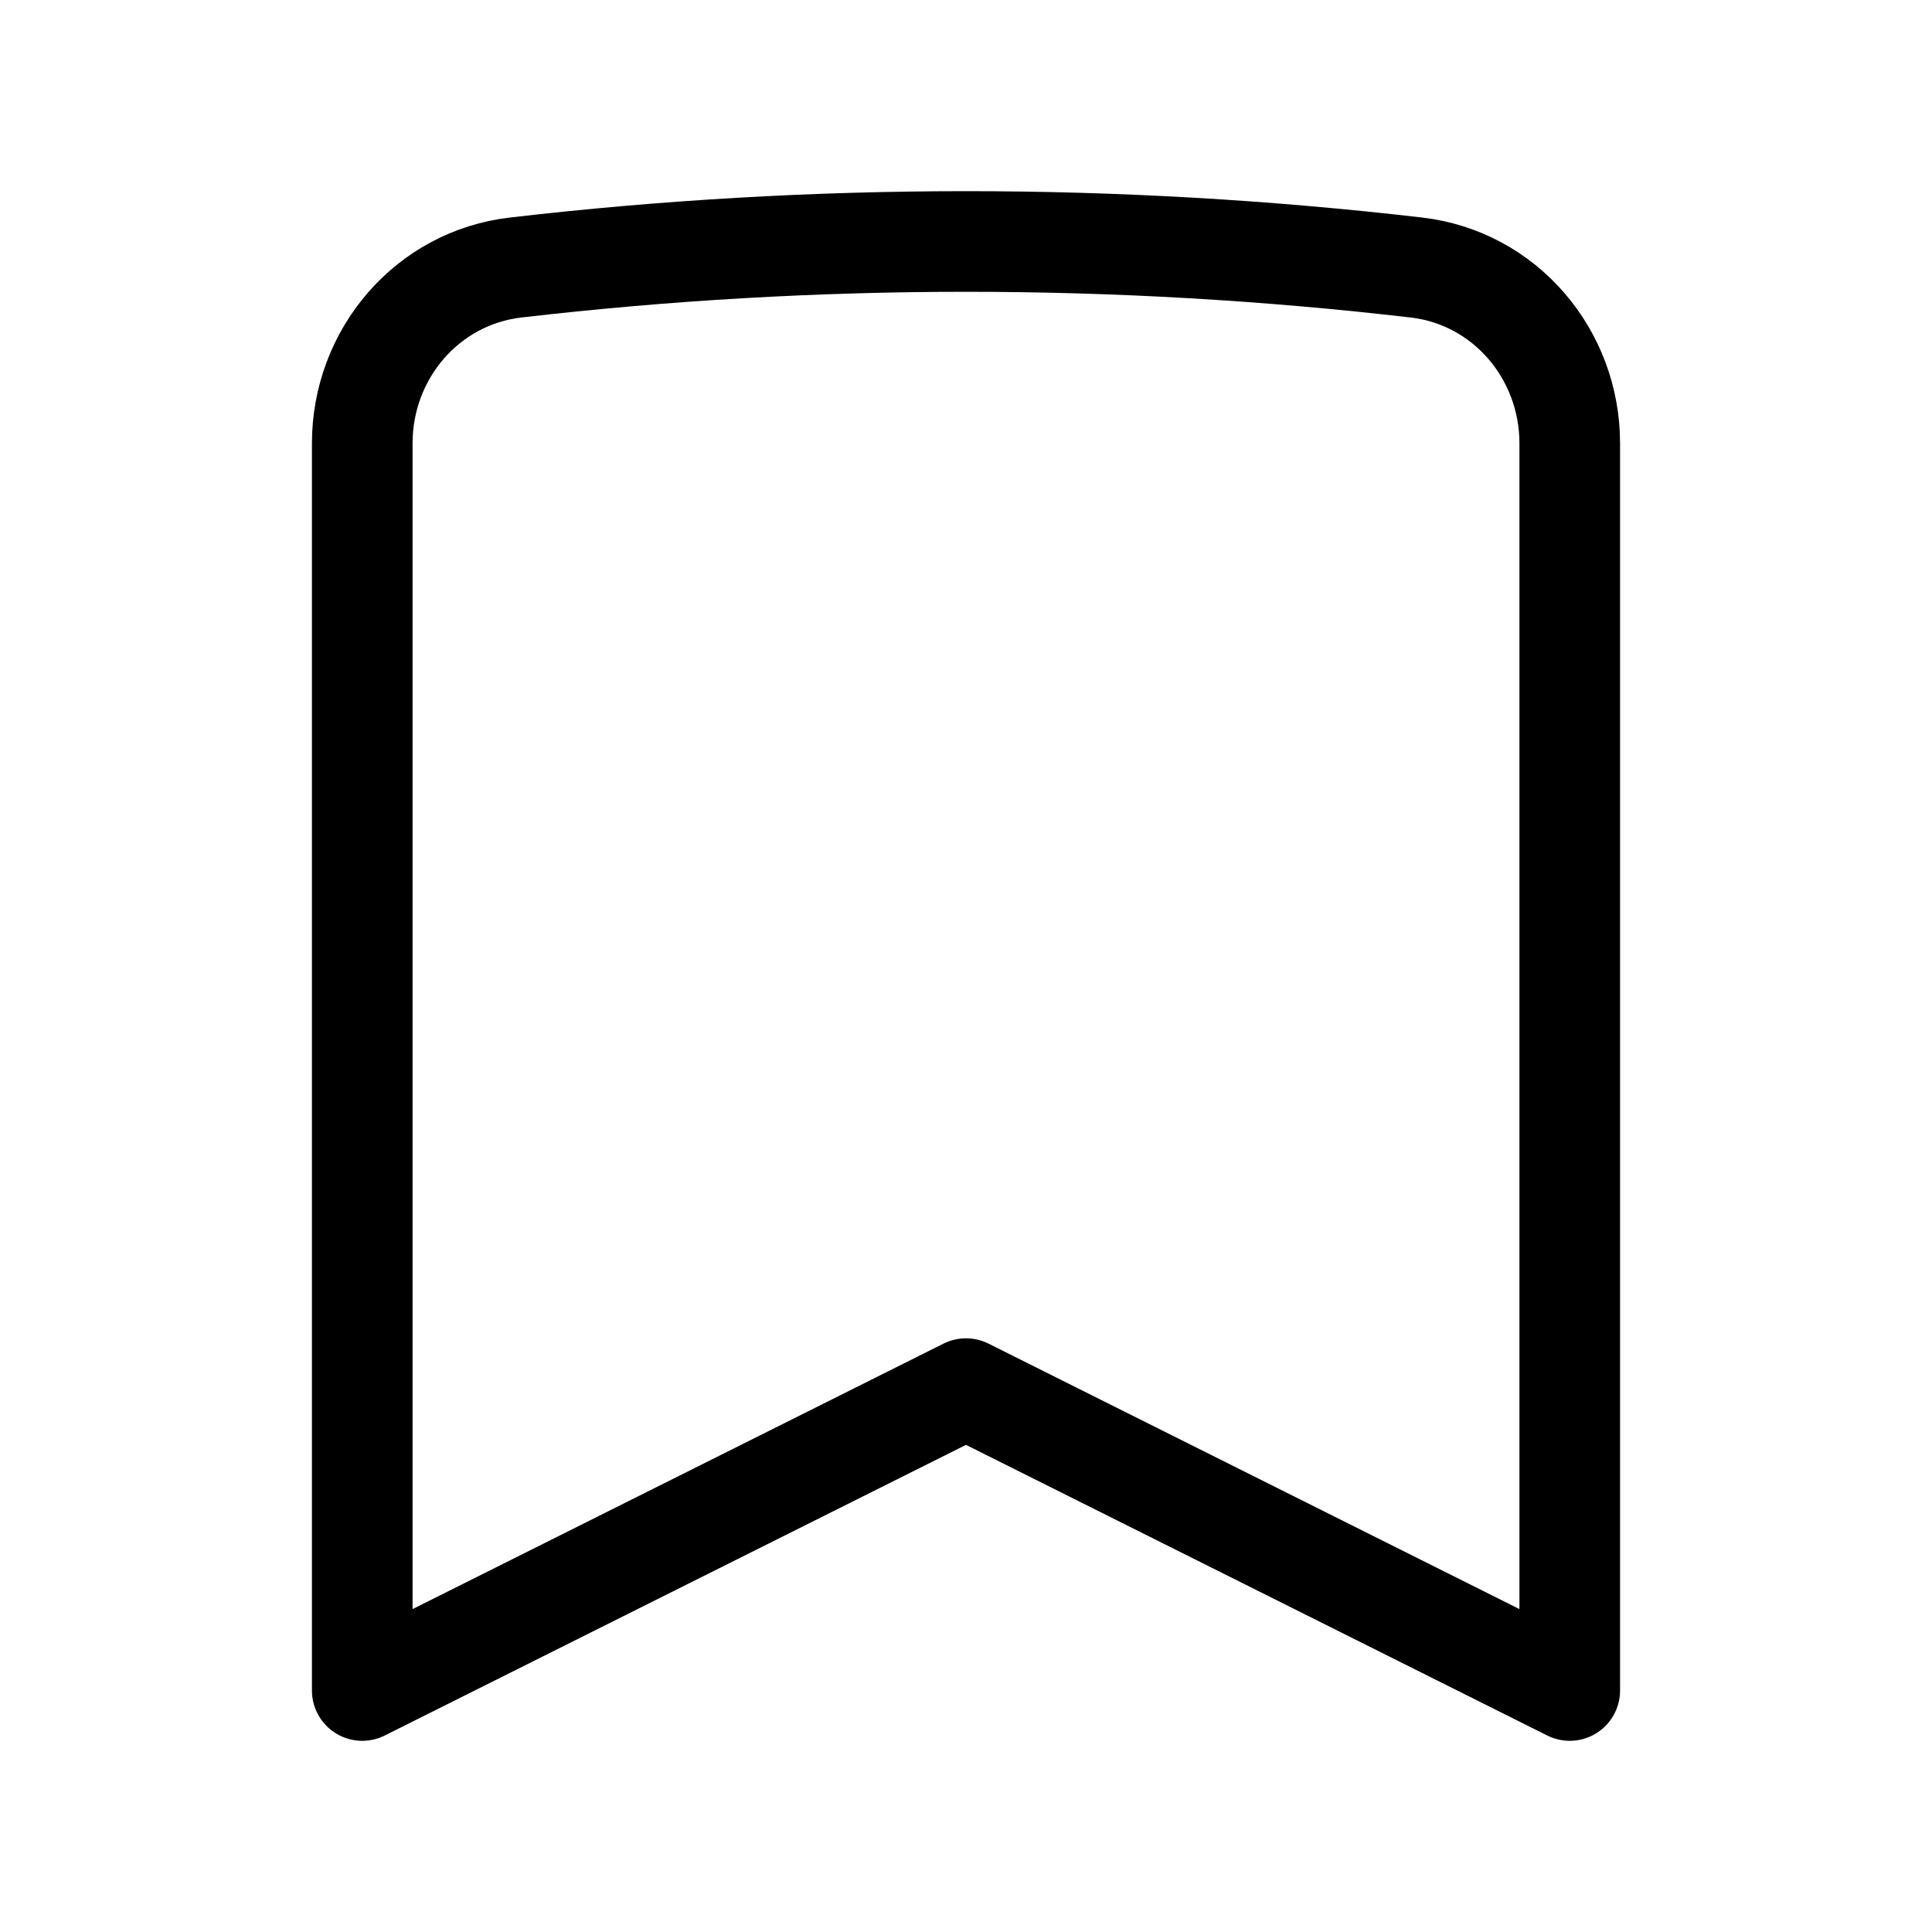
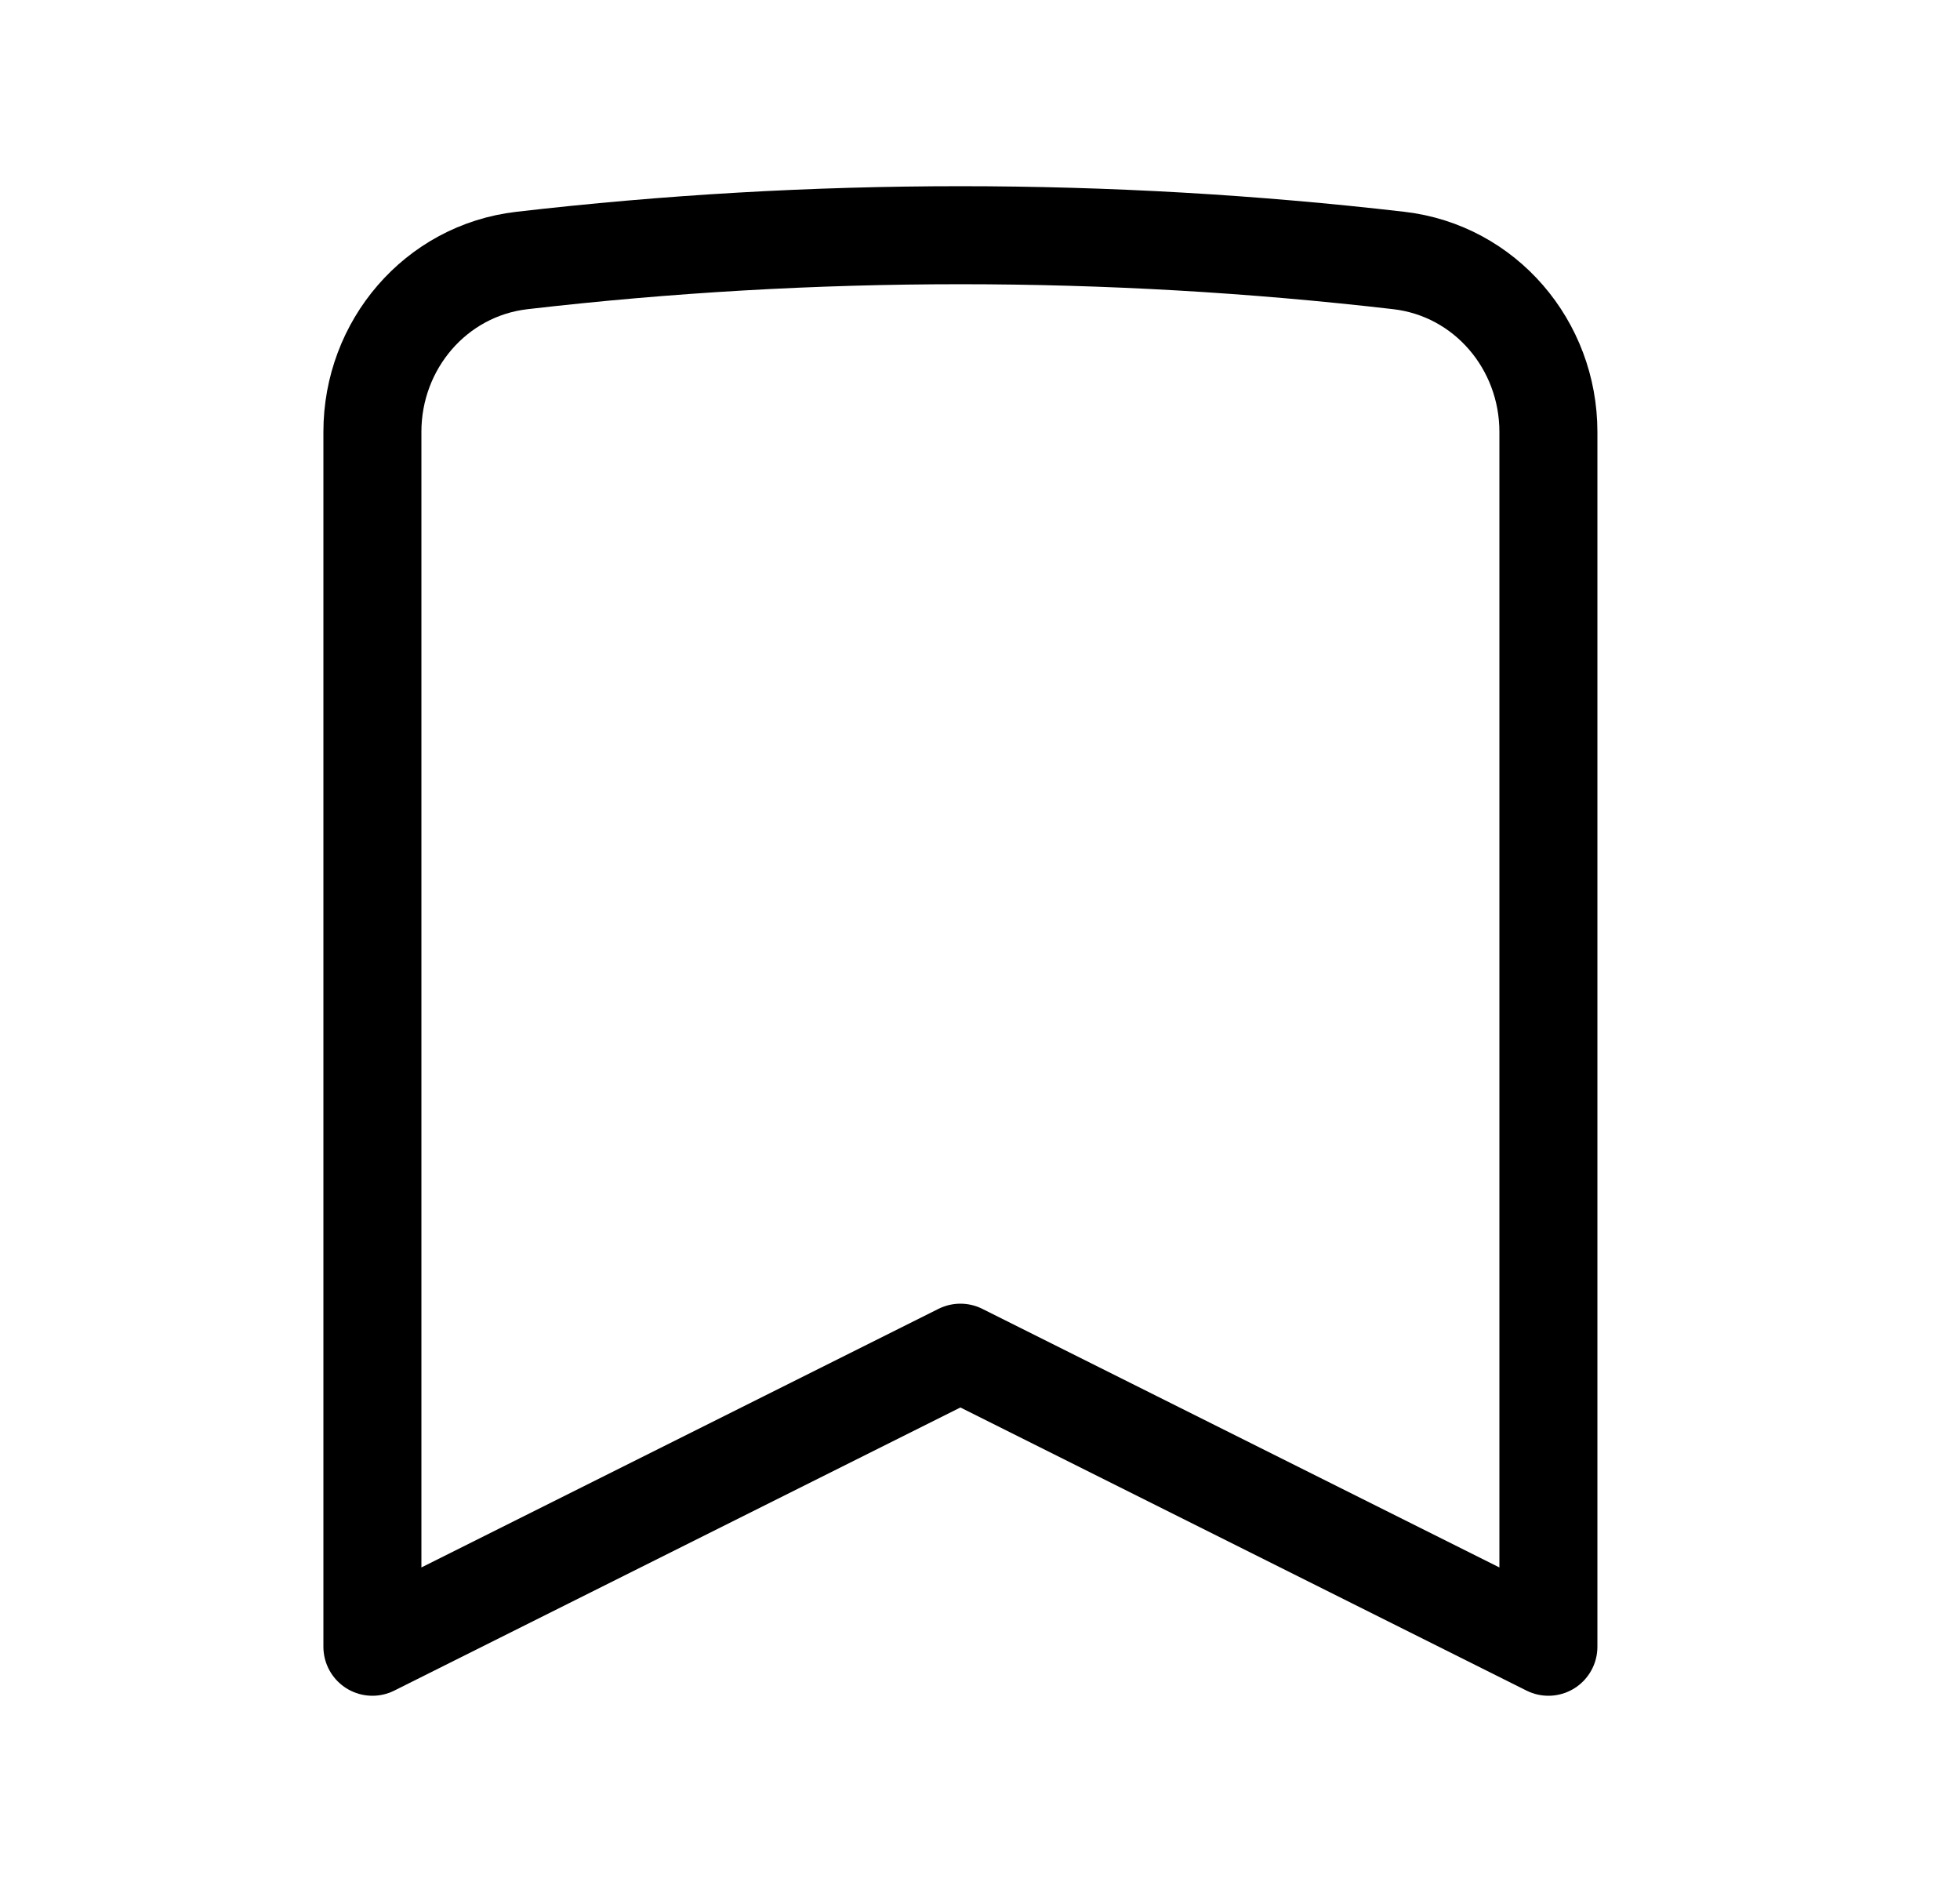
- <svg xmlns="http://www.w3.org/2000/svg" width="24" height="24" viewBox="0 0 24 24" fill="none">
+ <svg xmlns="http://www.w3.org/2000/svg" width="25" height="24" viewBox="0 0 25 24" fill="none">
  <g id="Save">
-     <path id="Vector" d="M17.593 3.323C18.694 3.45 19.5 4.399 19.5 5.507V21L12 17.25L4.5 21V5.507C4.5 4.399 5.306 3.45 6.407 3.323C10.118 2.892 13.882 2.892 17.593 3.323Z" stroke="currentColor" stroke-width="1.25" stroke-linecap="round" stroke-linejoin="round" />
+     <path id="Vector" d="M17.843 3.322C18.944 3.45 19.75 4.399 19.75 5.507V21L12.25 17.25L4.75 21V5.507C4.75 4.399 5.556 3.45 6.657 3.322C10.368 2.892 14.132 2.892 17.843 3.322Z" stroke="currentColor" stroke-width="1.25" stroke-linecap="round" stroke-linejoin="round" />
  </g>
</svg>
